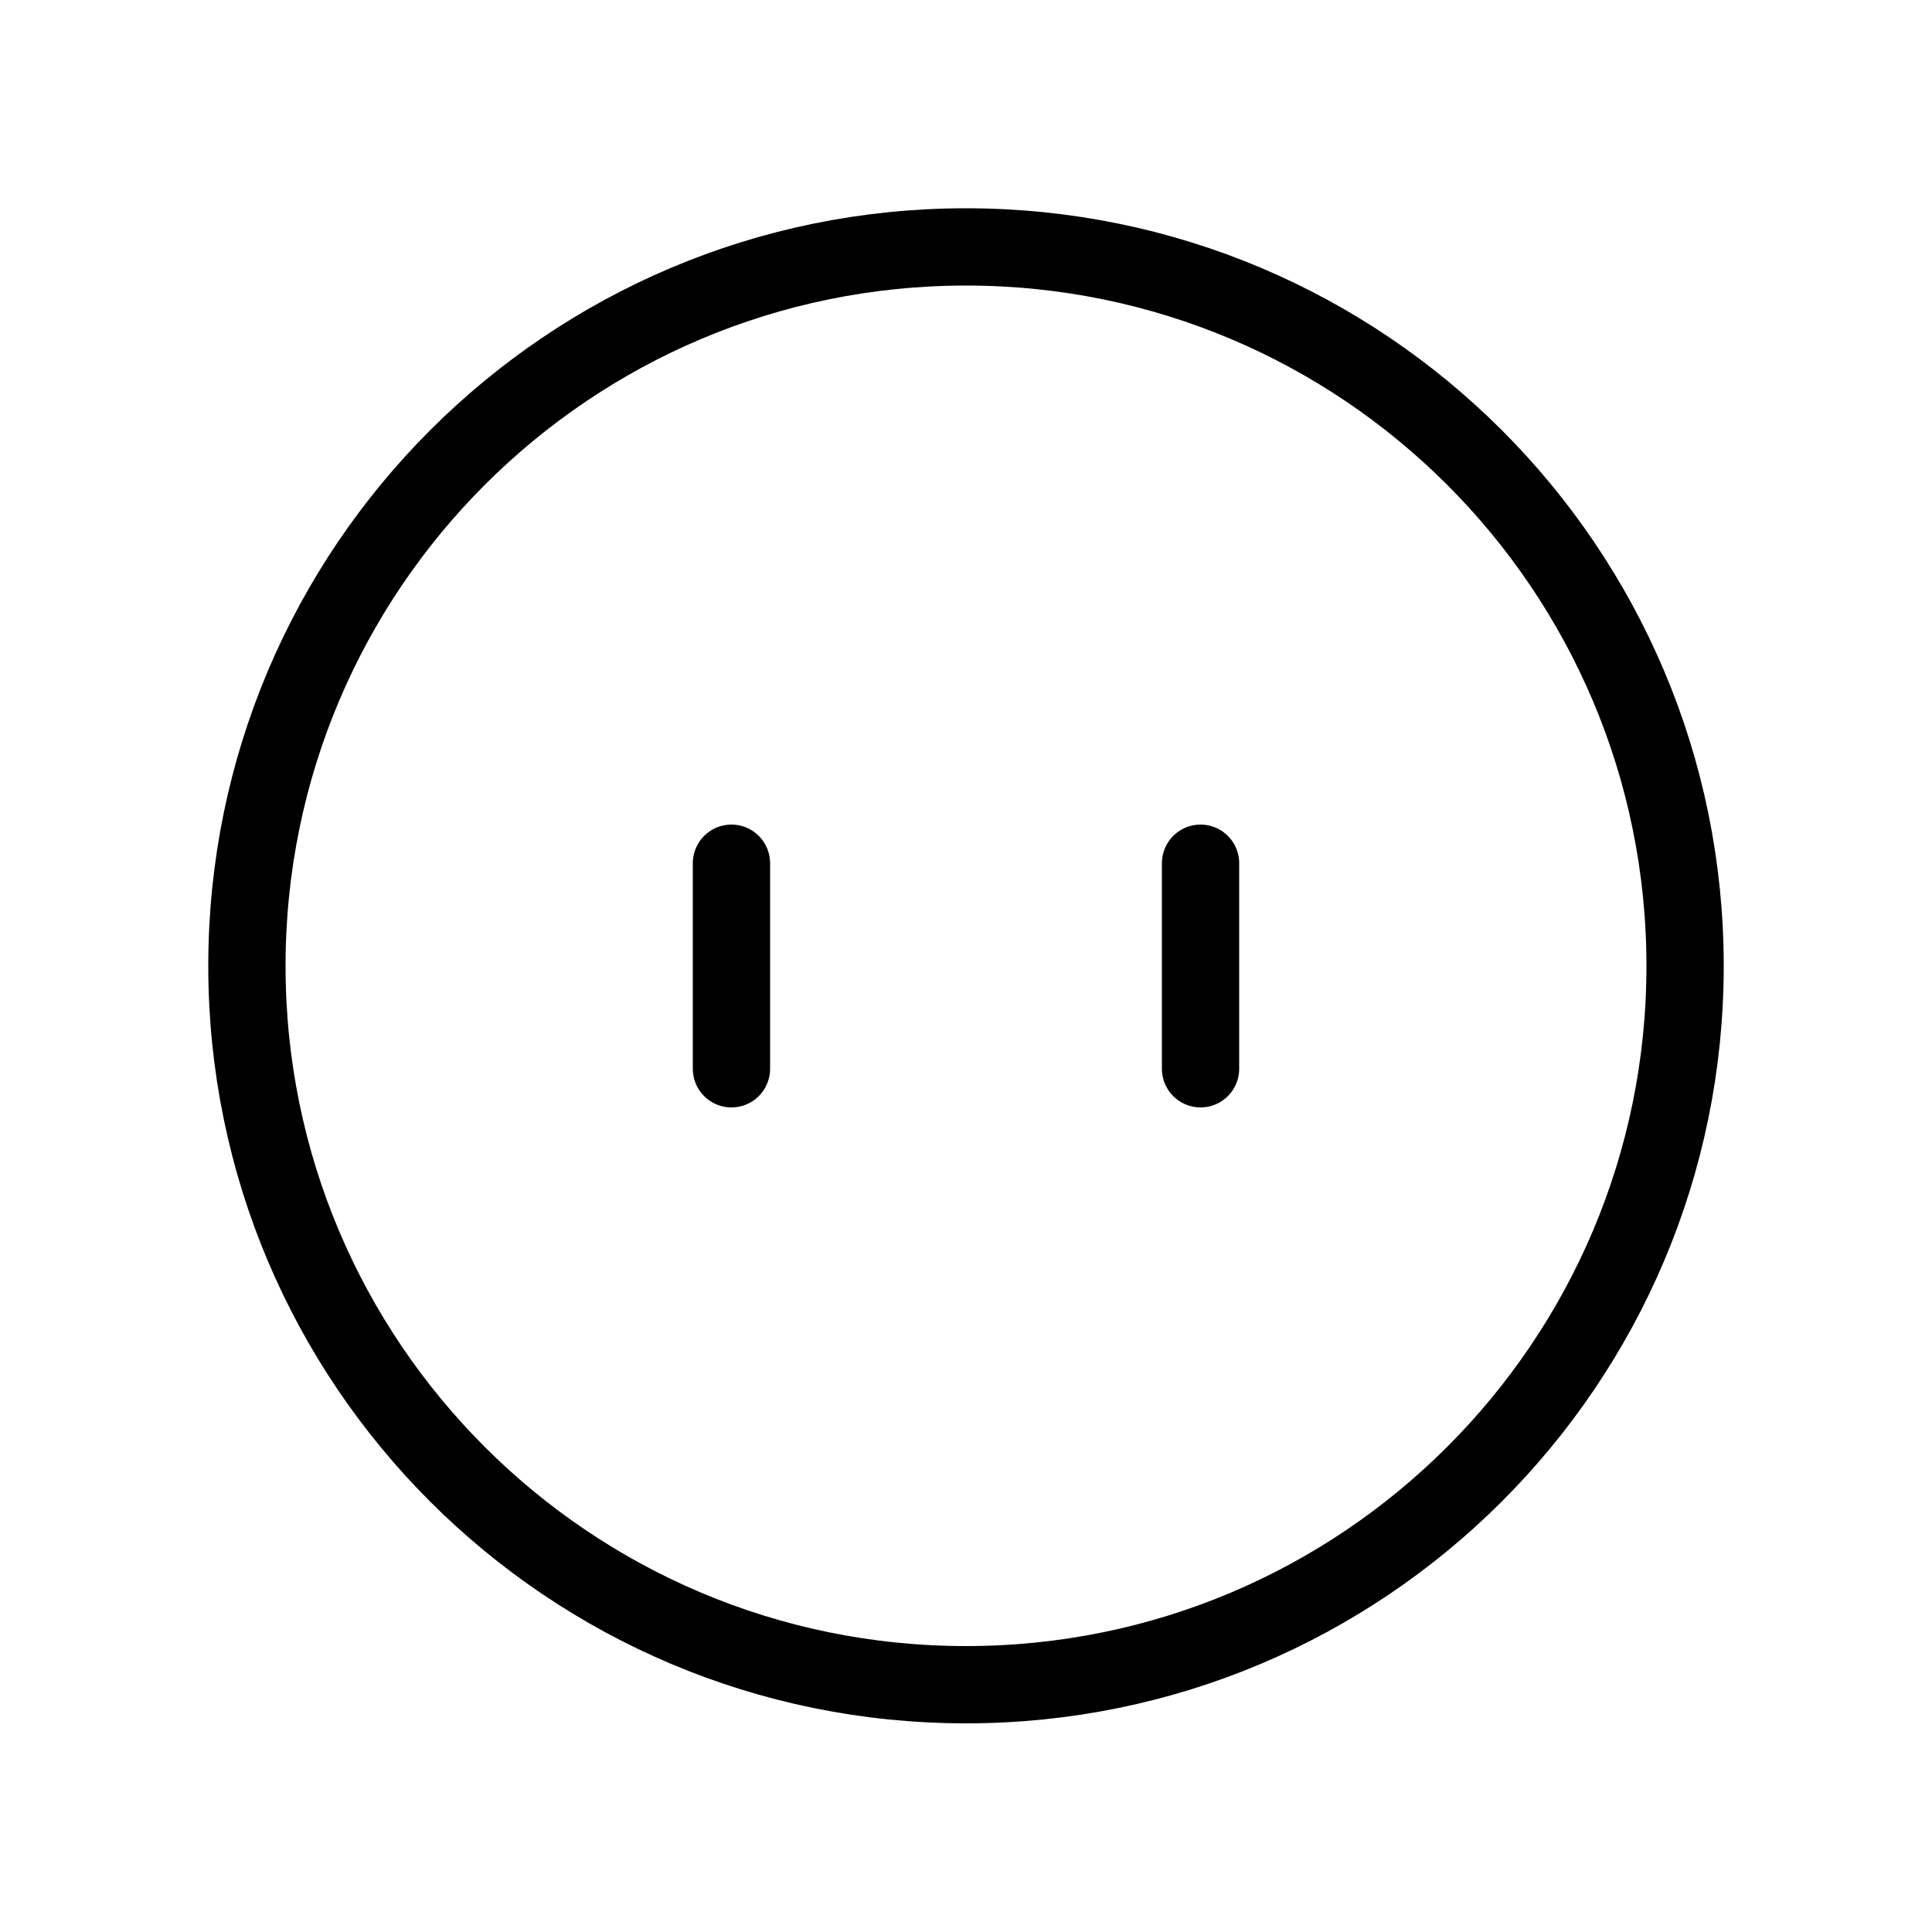
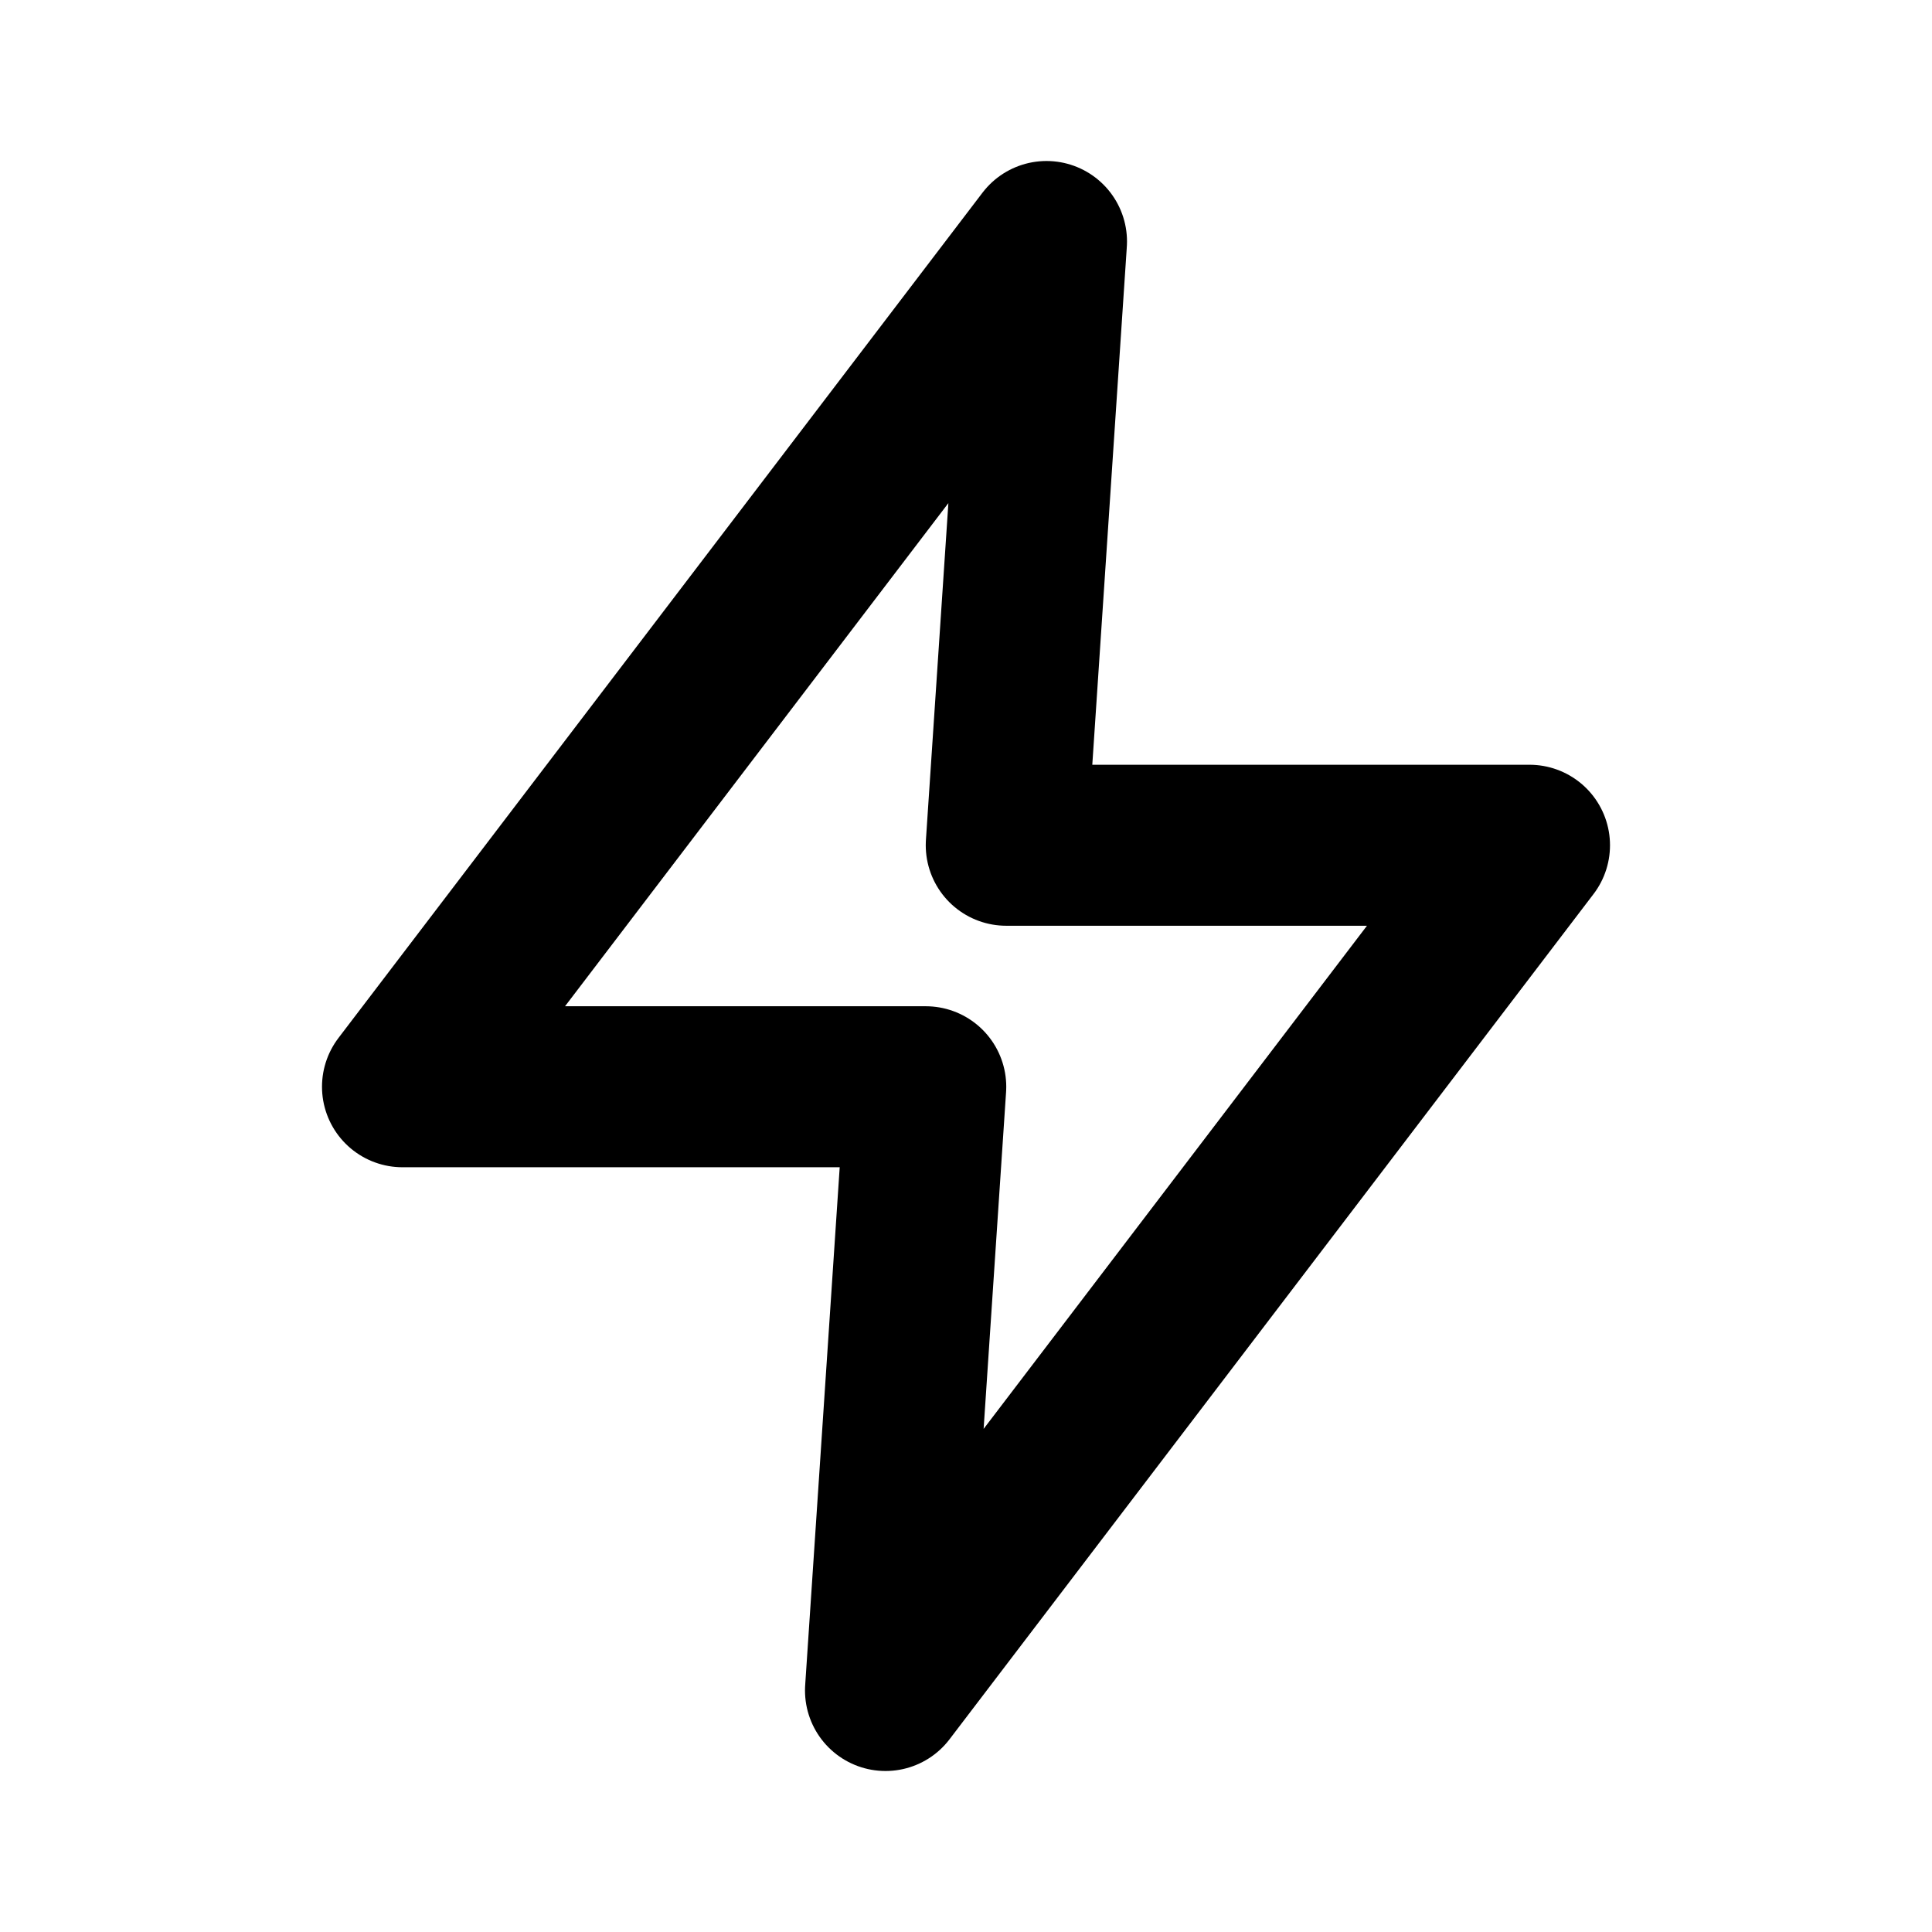
- <svg xmlns="http://www.w3.org/2000/svg" viewBox="0 0 50 50" fill="none" stroke="currentColor" stroke-width="2" stroke-linecap="round" stroke-linejoin="round">
-   <path d="M43.61,25c0,10.27-8.33,18.6-18.61,18.6S6.39,35.28,6.39,25,14.72,6.39,25,6.39s18.61,8.33,18.61,18.61Z" />
-   <g>
-     <line x1="18.93" y1="22.34" x2="18.93" y2="27.66" />
-     <line x1="31.07" y1="22.34" x2="31.07" y2="27.66" />
-   </g>
+ <svg xmlns="http://www.w3.org/2000/svg" width="24" height="24" viewBox="0 0 24 24" fill="none" stroke="currentColor" stroke-width="2" stroke-linecap="round" stroke-linejoin="round">
+   <path d="M13 3L5 13.5h6.5L11 21l8-10.5h-6.5L13 3z" />
</svg>
